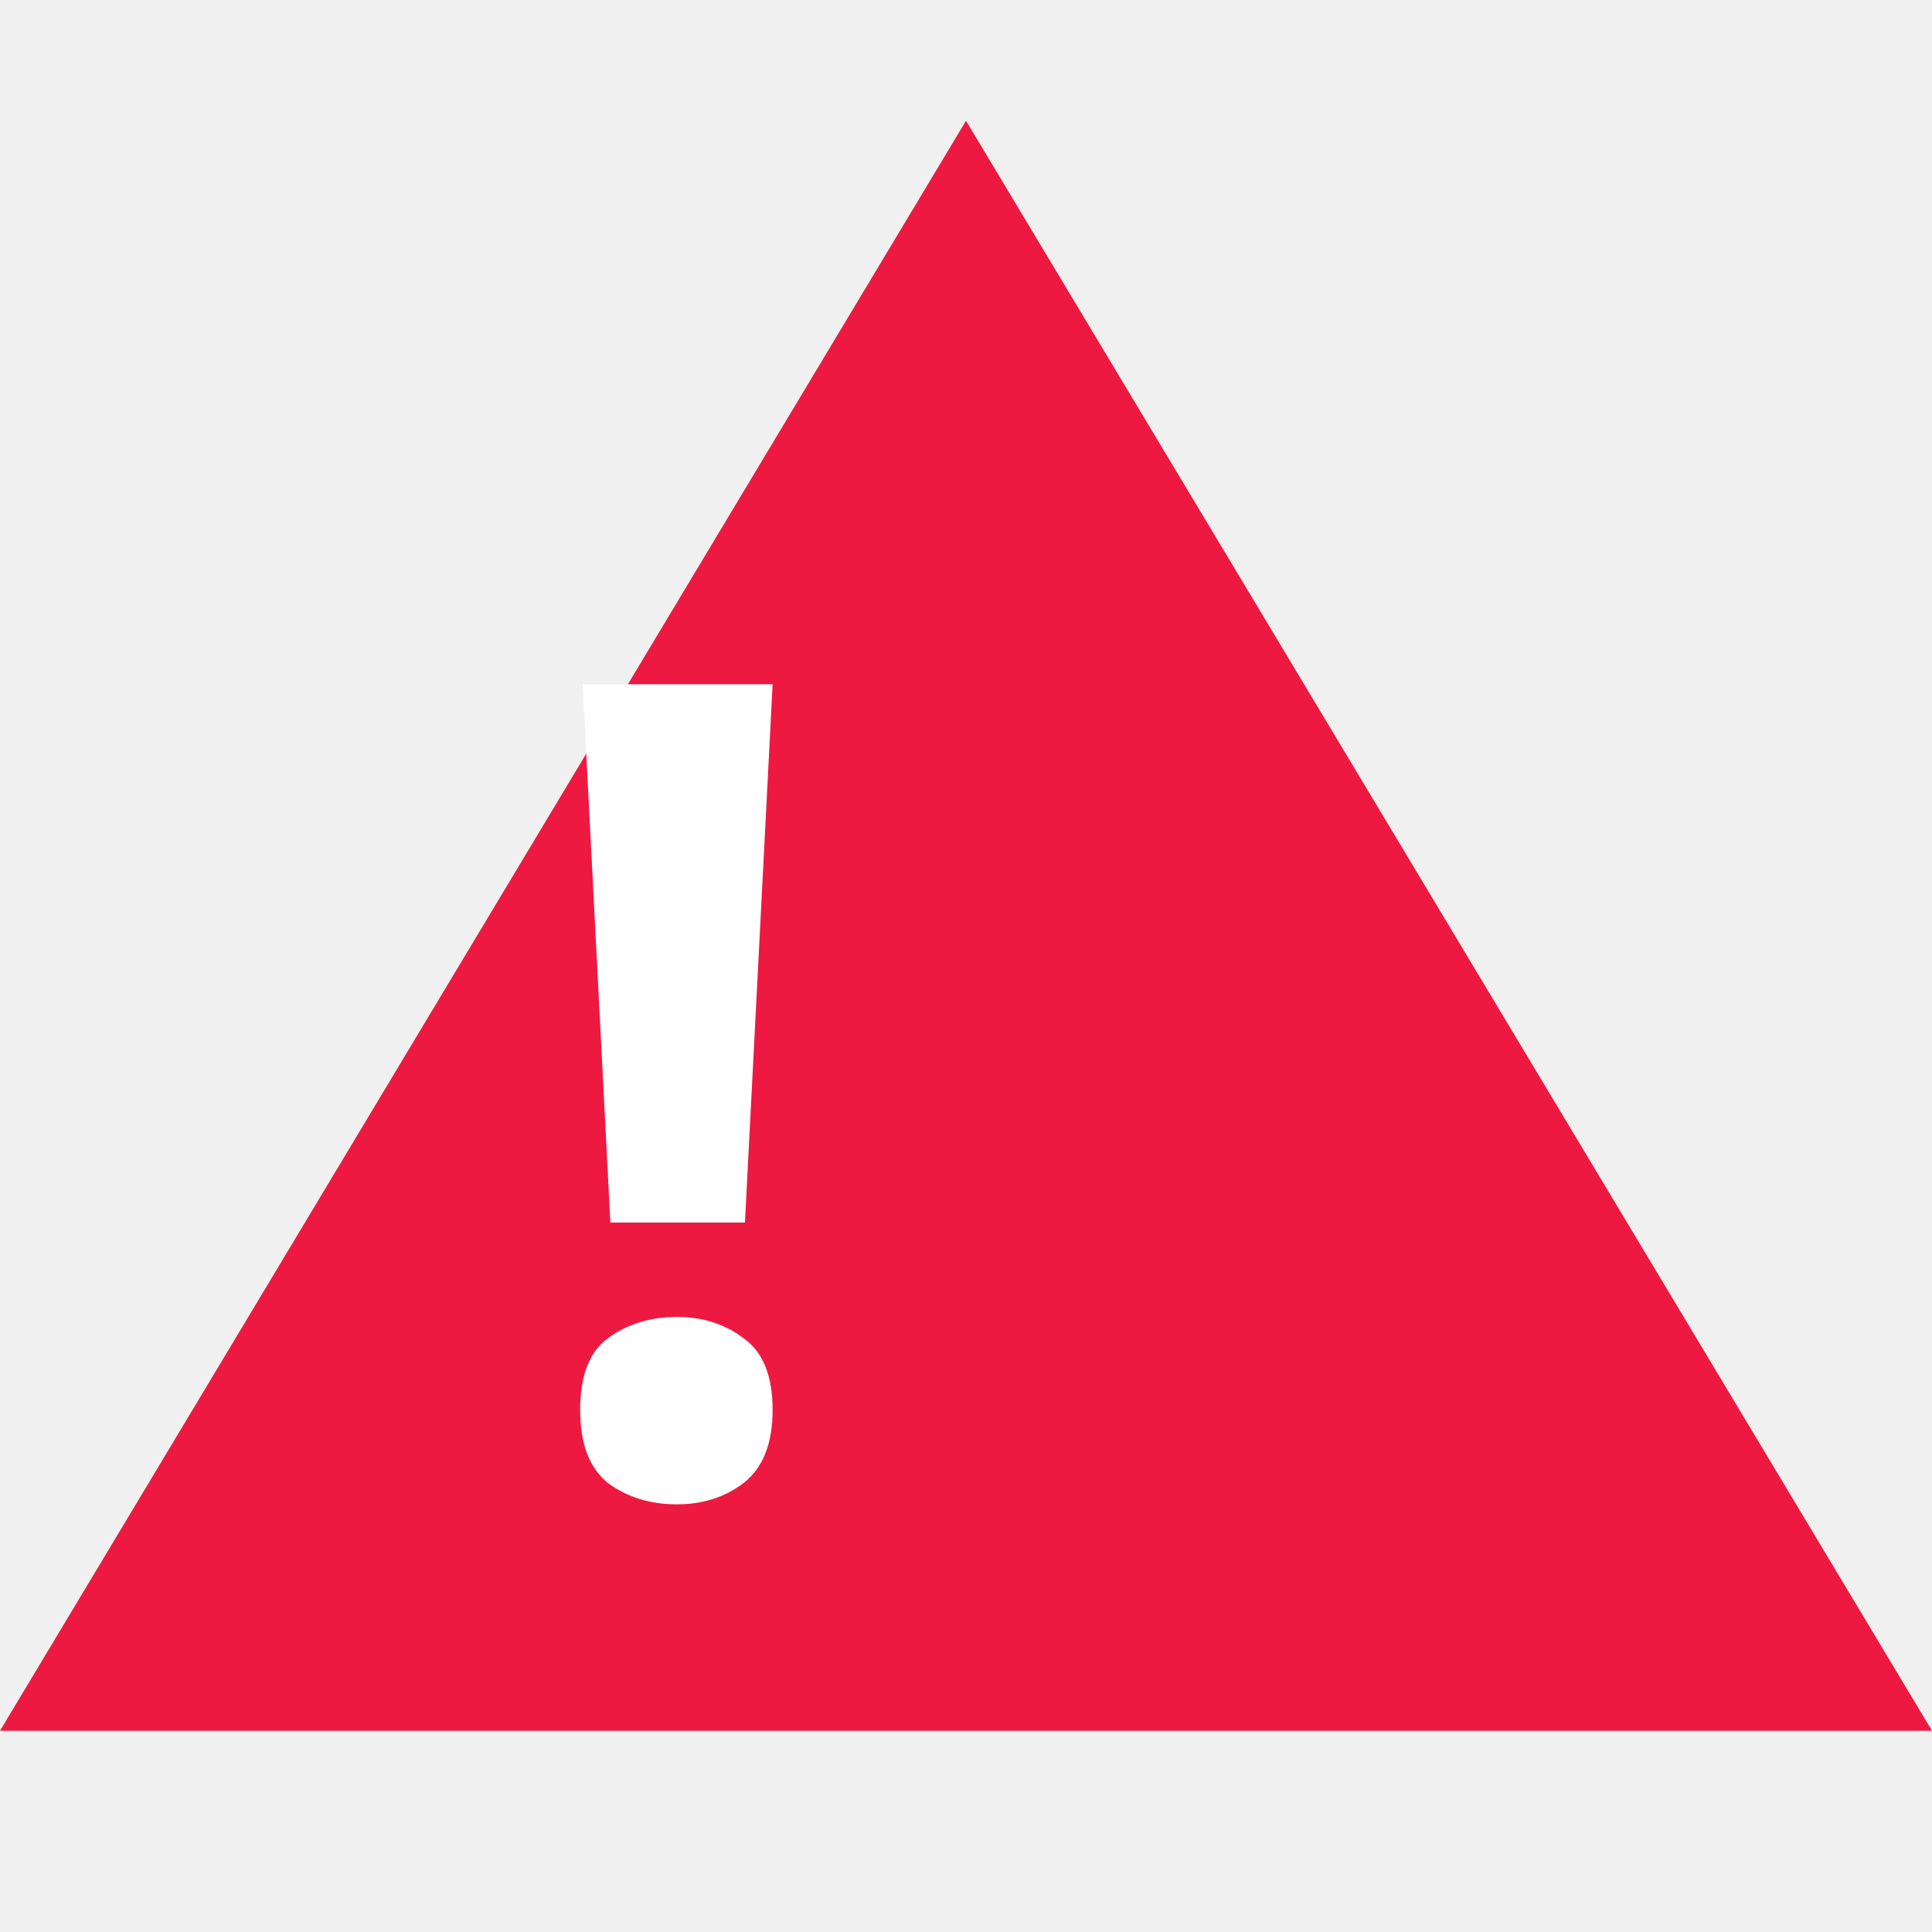
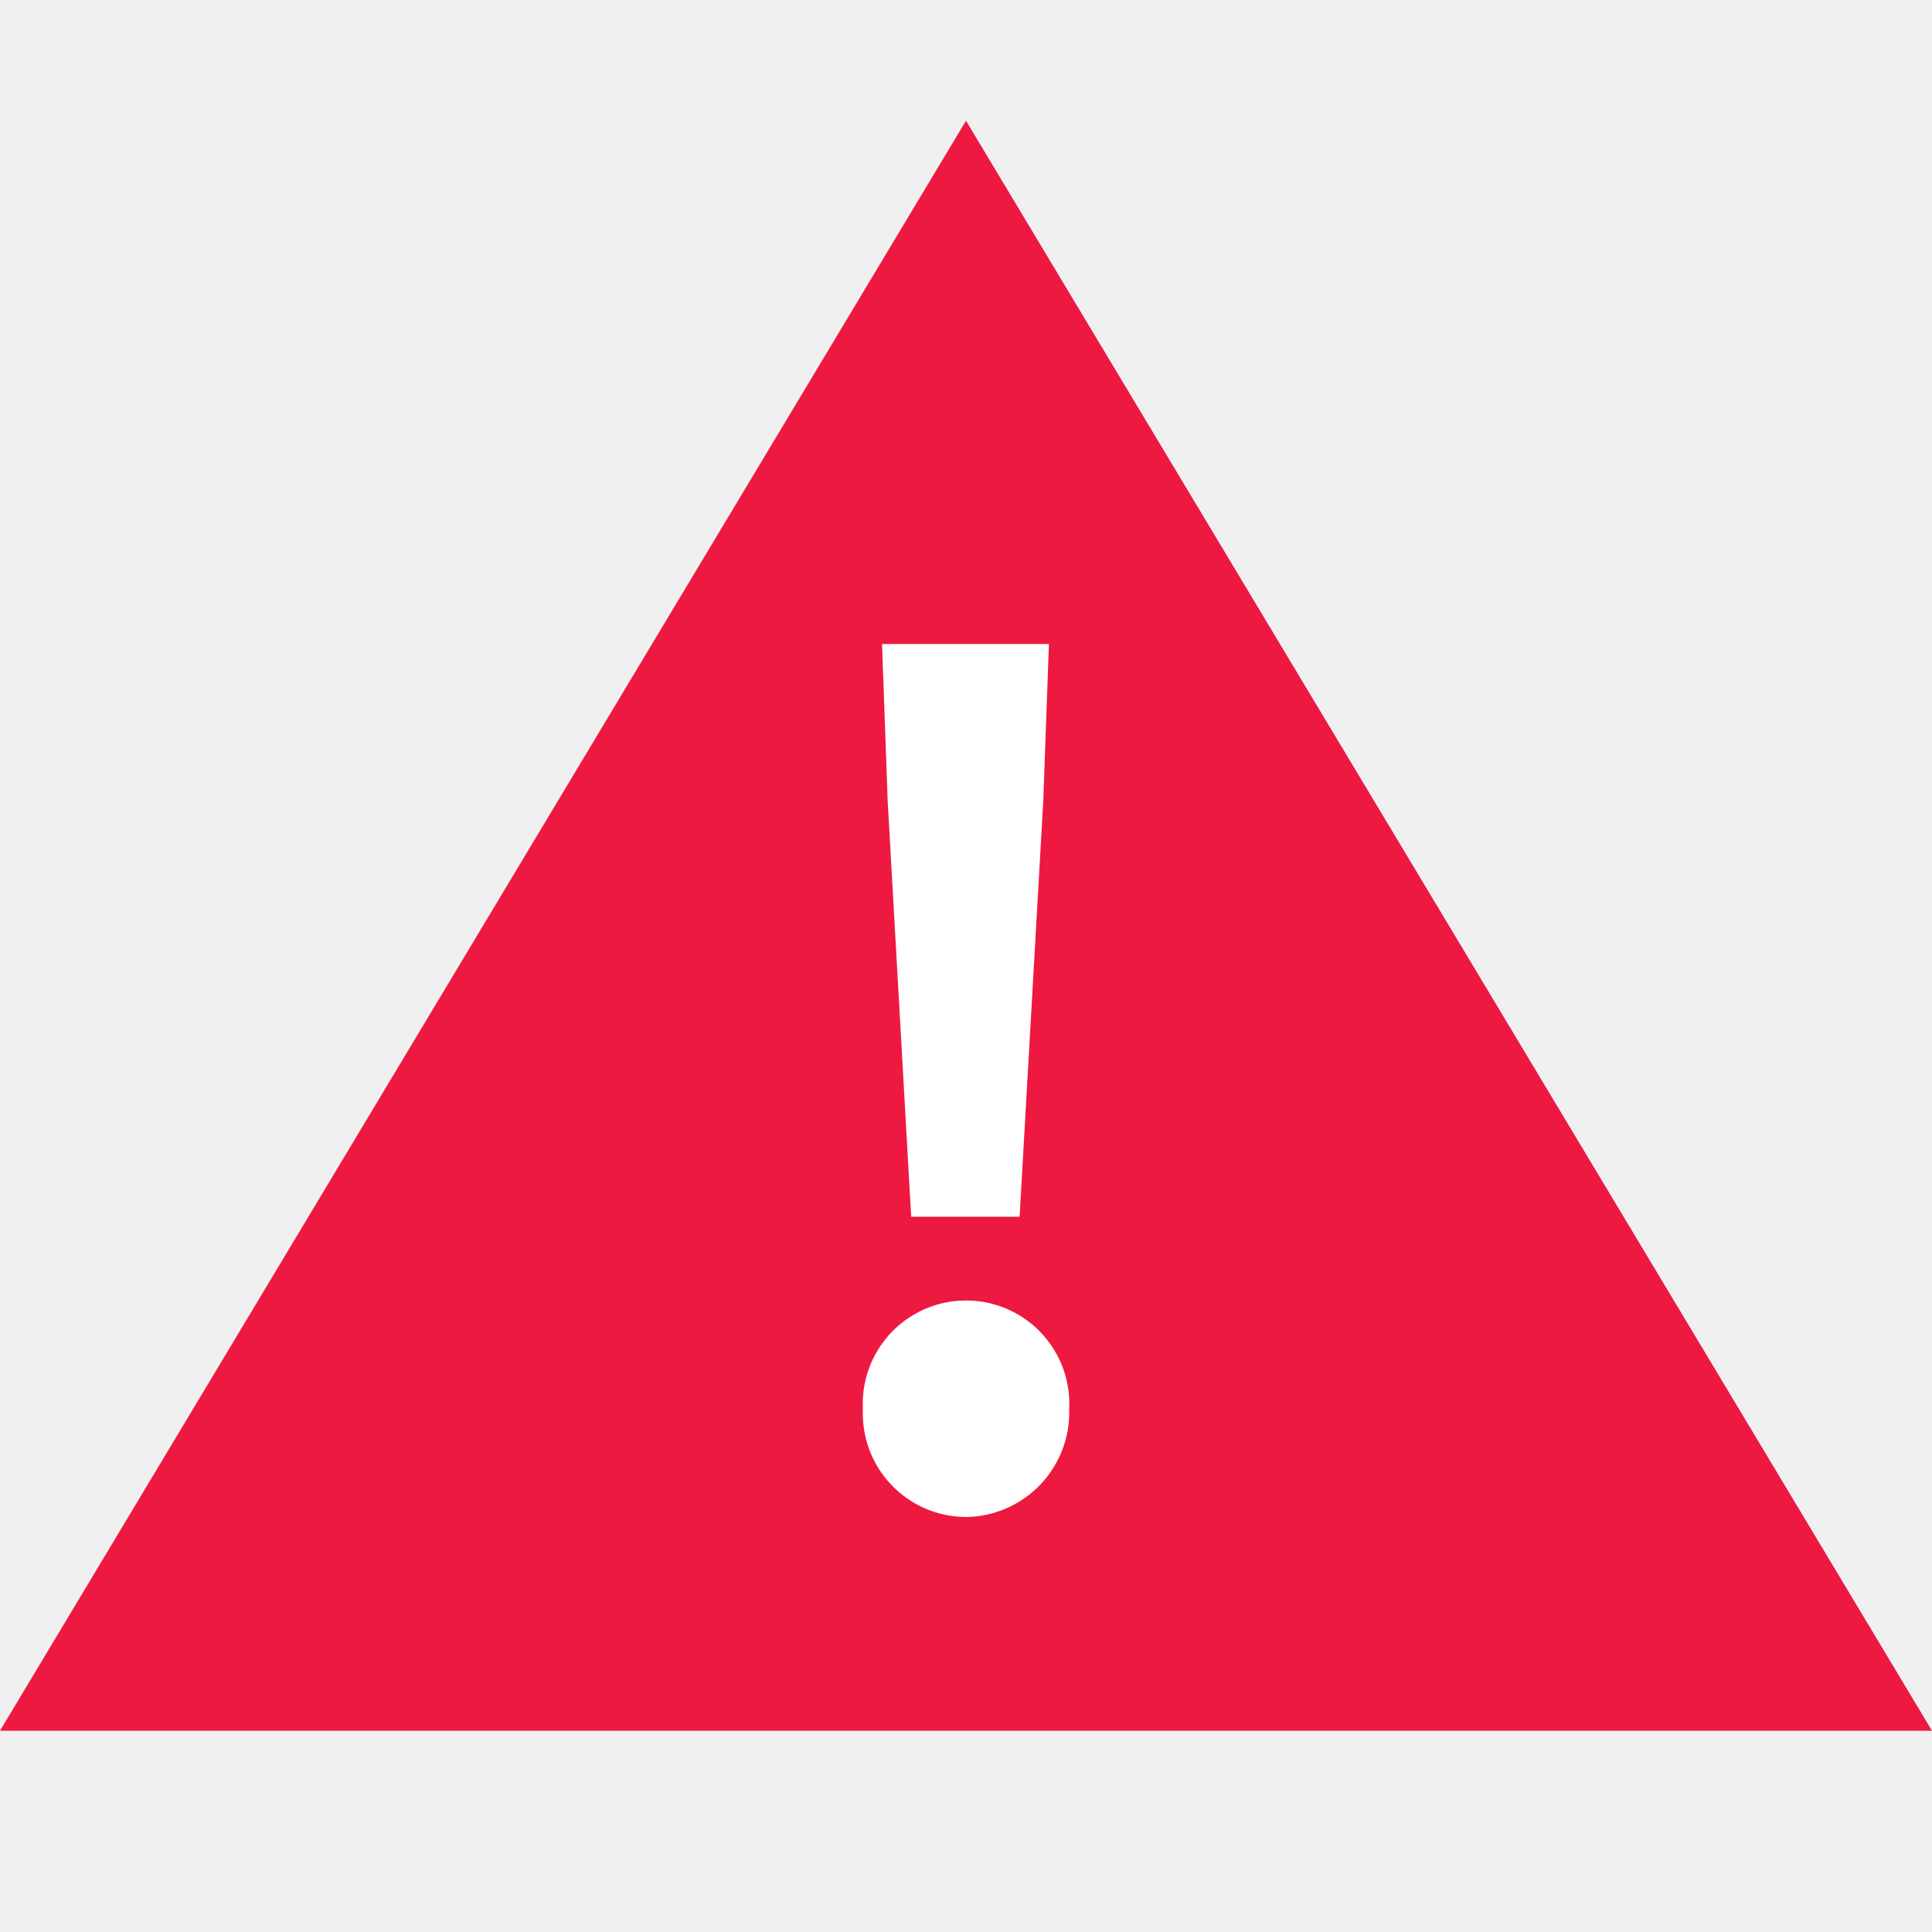
<svg xmlns="http://www.w3.org/2000/svg" id="warning_24" data-name="warning(h24)" viewBox="0 0 24 24">
-   <path d="M0 0h24v24H0z" style="fill:none" data-name="keyline/24px" />
-   <path data-name="다각형 26" d="m12 0 12 20H0z" transform="translate(0 1.5)" style="fill:#ed1941" />
-   <text data-name="!" transform="translate(9 2.5)" style="fill:#fff;font-size:14px;font-family:NotoSansKR-Bold,Noto Sans KR;font-weight:700">
-     <tspan x="-2.59" y="16">!</tspan>
-   </text>
+   <g id="keyline_24px" data-name="keyline/24px">
+     <path id="bounding-box" d="M0,0H24V24H0Z" fill="none" />
+   </g>
+   <g id="icon" transform="translate(0.5 -0.737)">
+     <path id="다각형_26" data-name="다각형 26" d="M12,0,24,20H0Z" transform="translate(-0.5 2.237)" fill="#ed1941" />
+     <path id="icon-2" data-name="icon" d="M0,9.5a1.283,1.283,0,1,1,2.563,0,1.3,1.3,0,0,1-1.289,1.345A1.287,1.287,0,0,1,0,9.5m.308-7.55L.238,0H2.311l-.07,1.947L1.947,7.115H.6Z" transform="translate(10.219 8.737)" fill="#fff" />
+   </g>
</svg>
